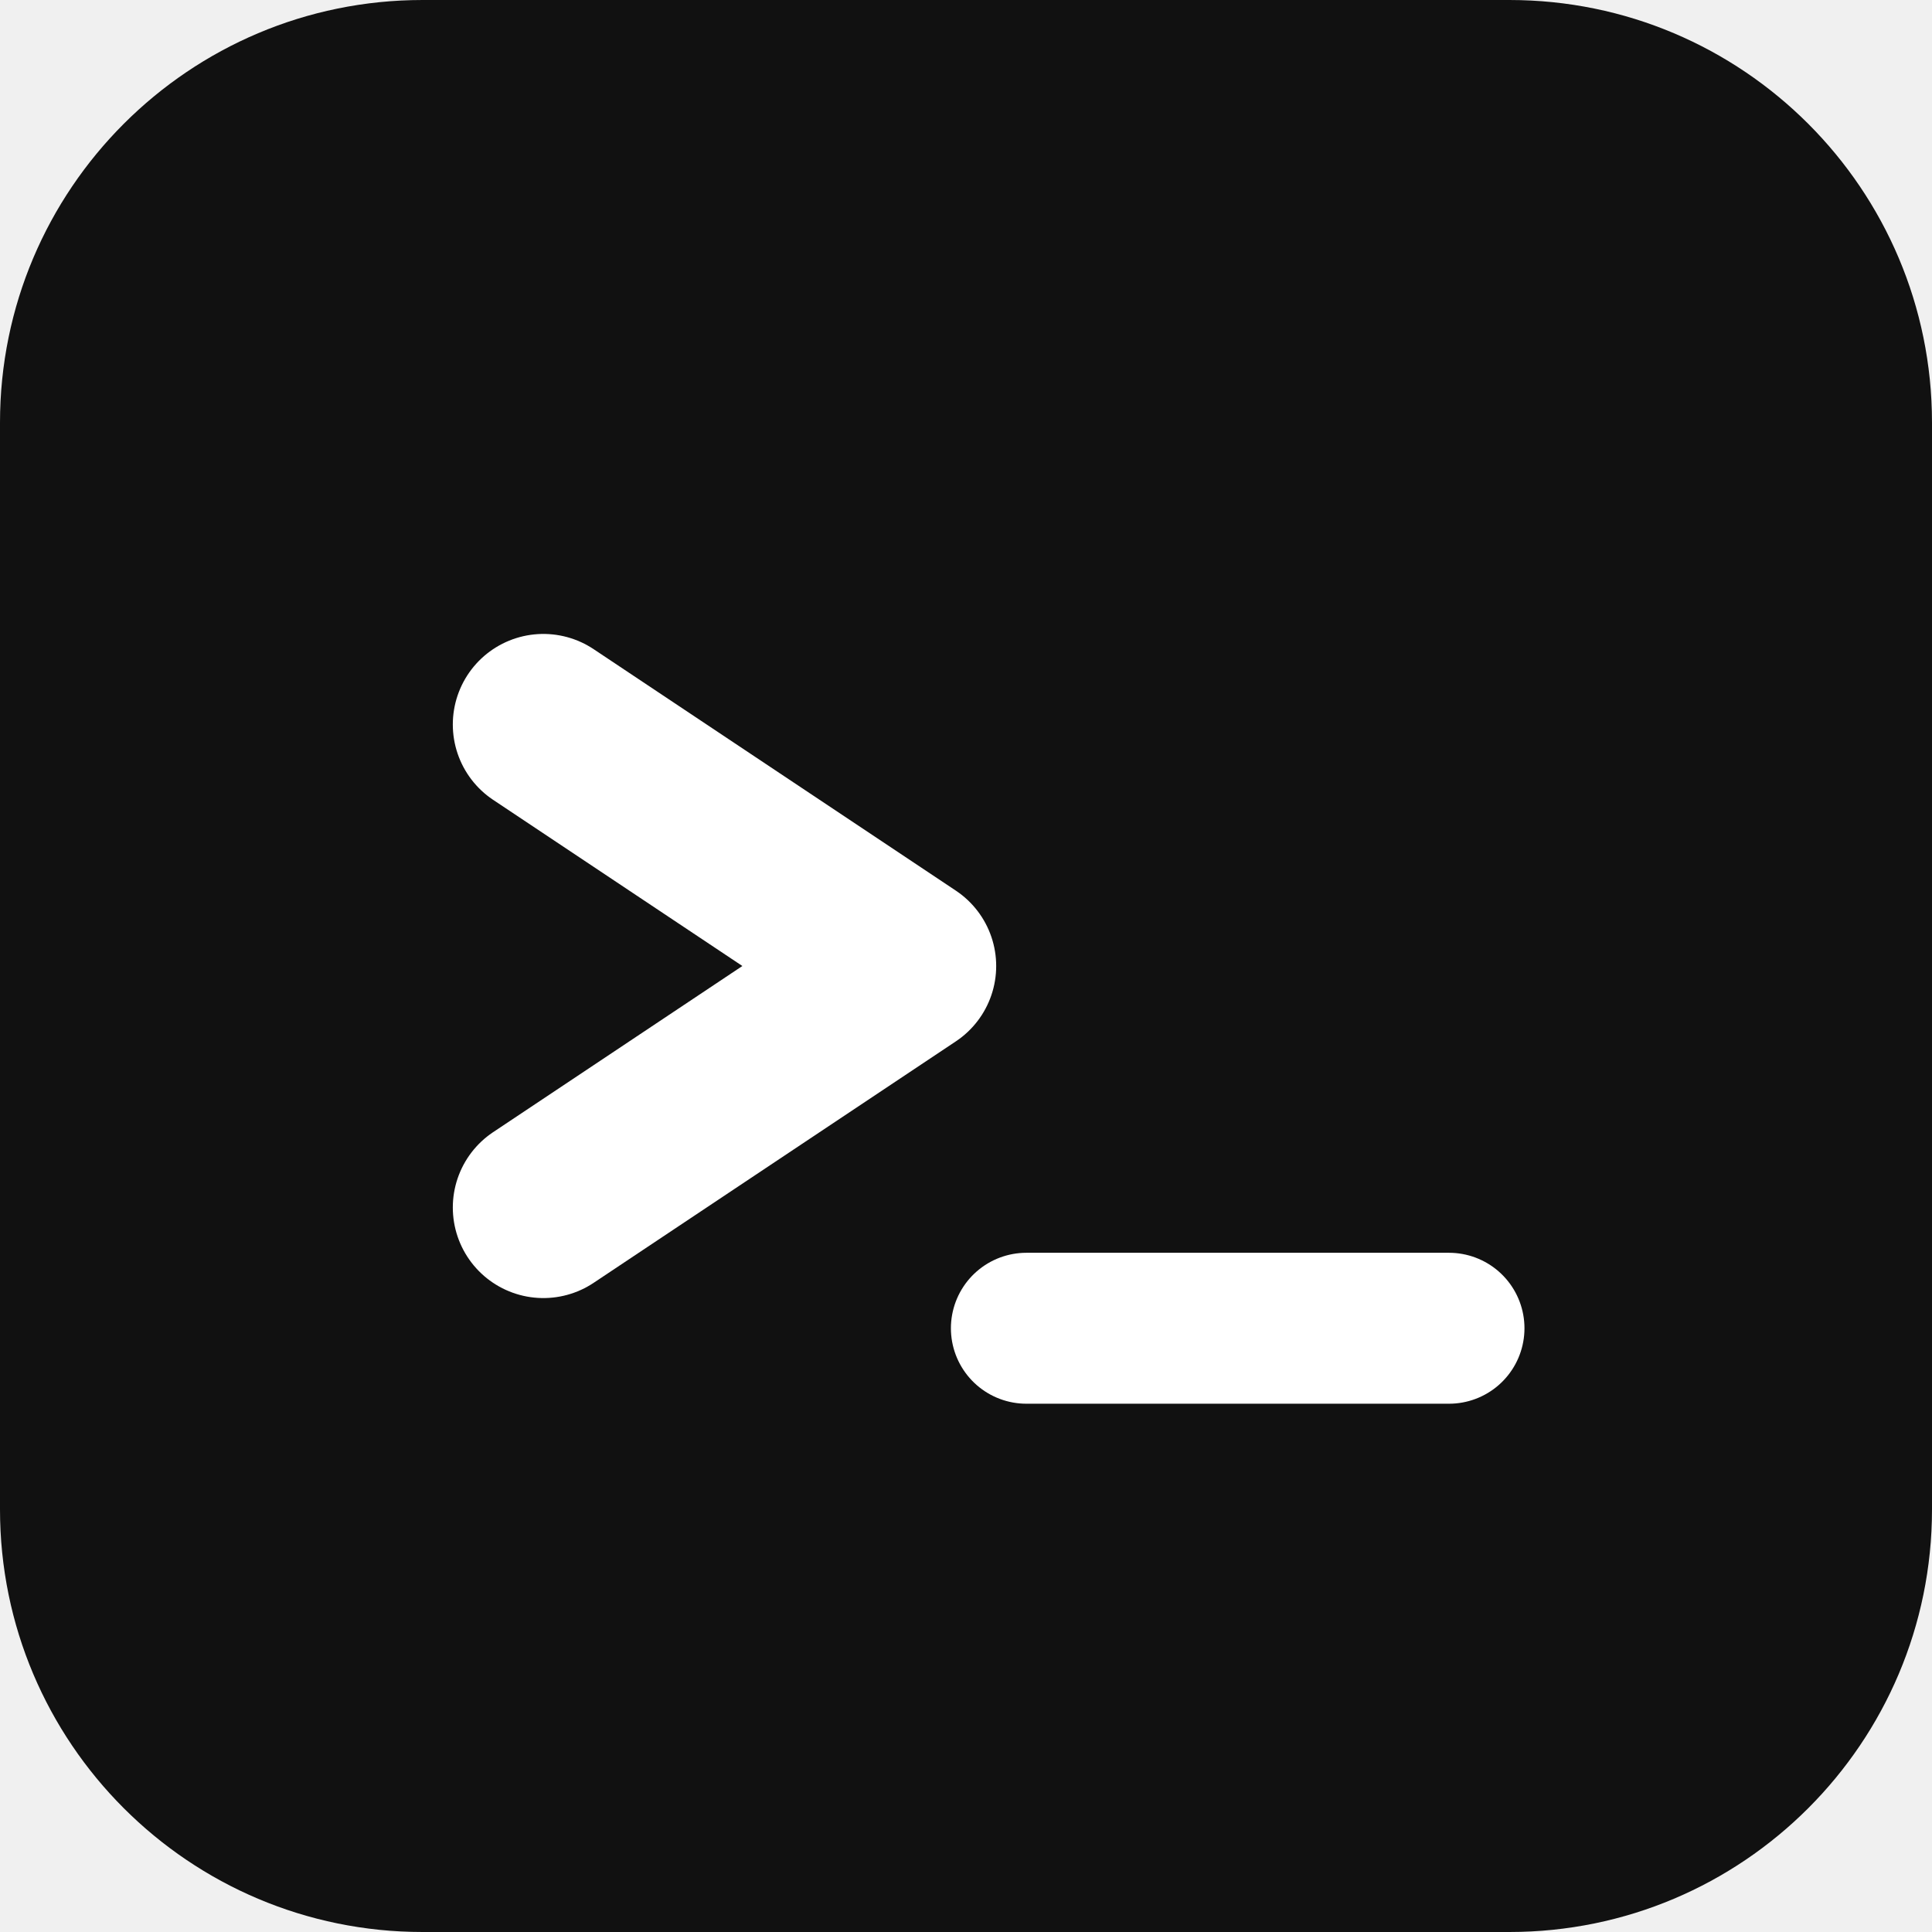
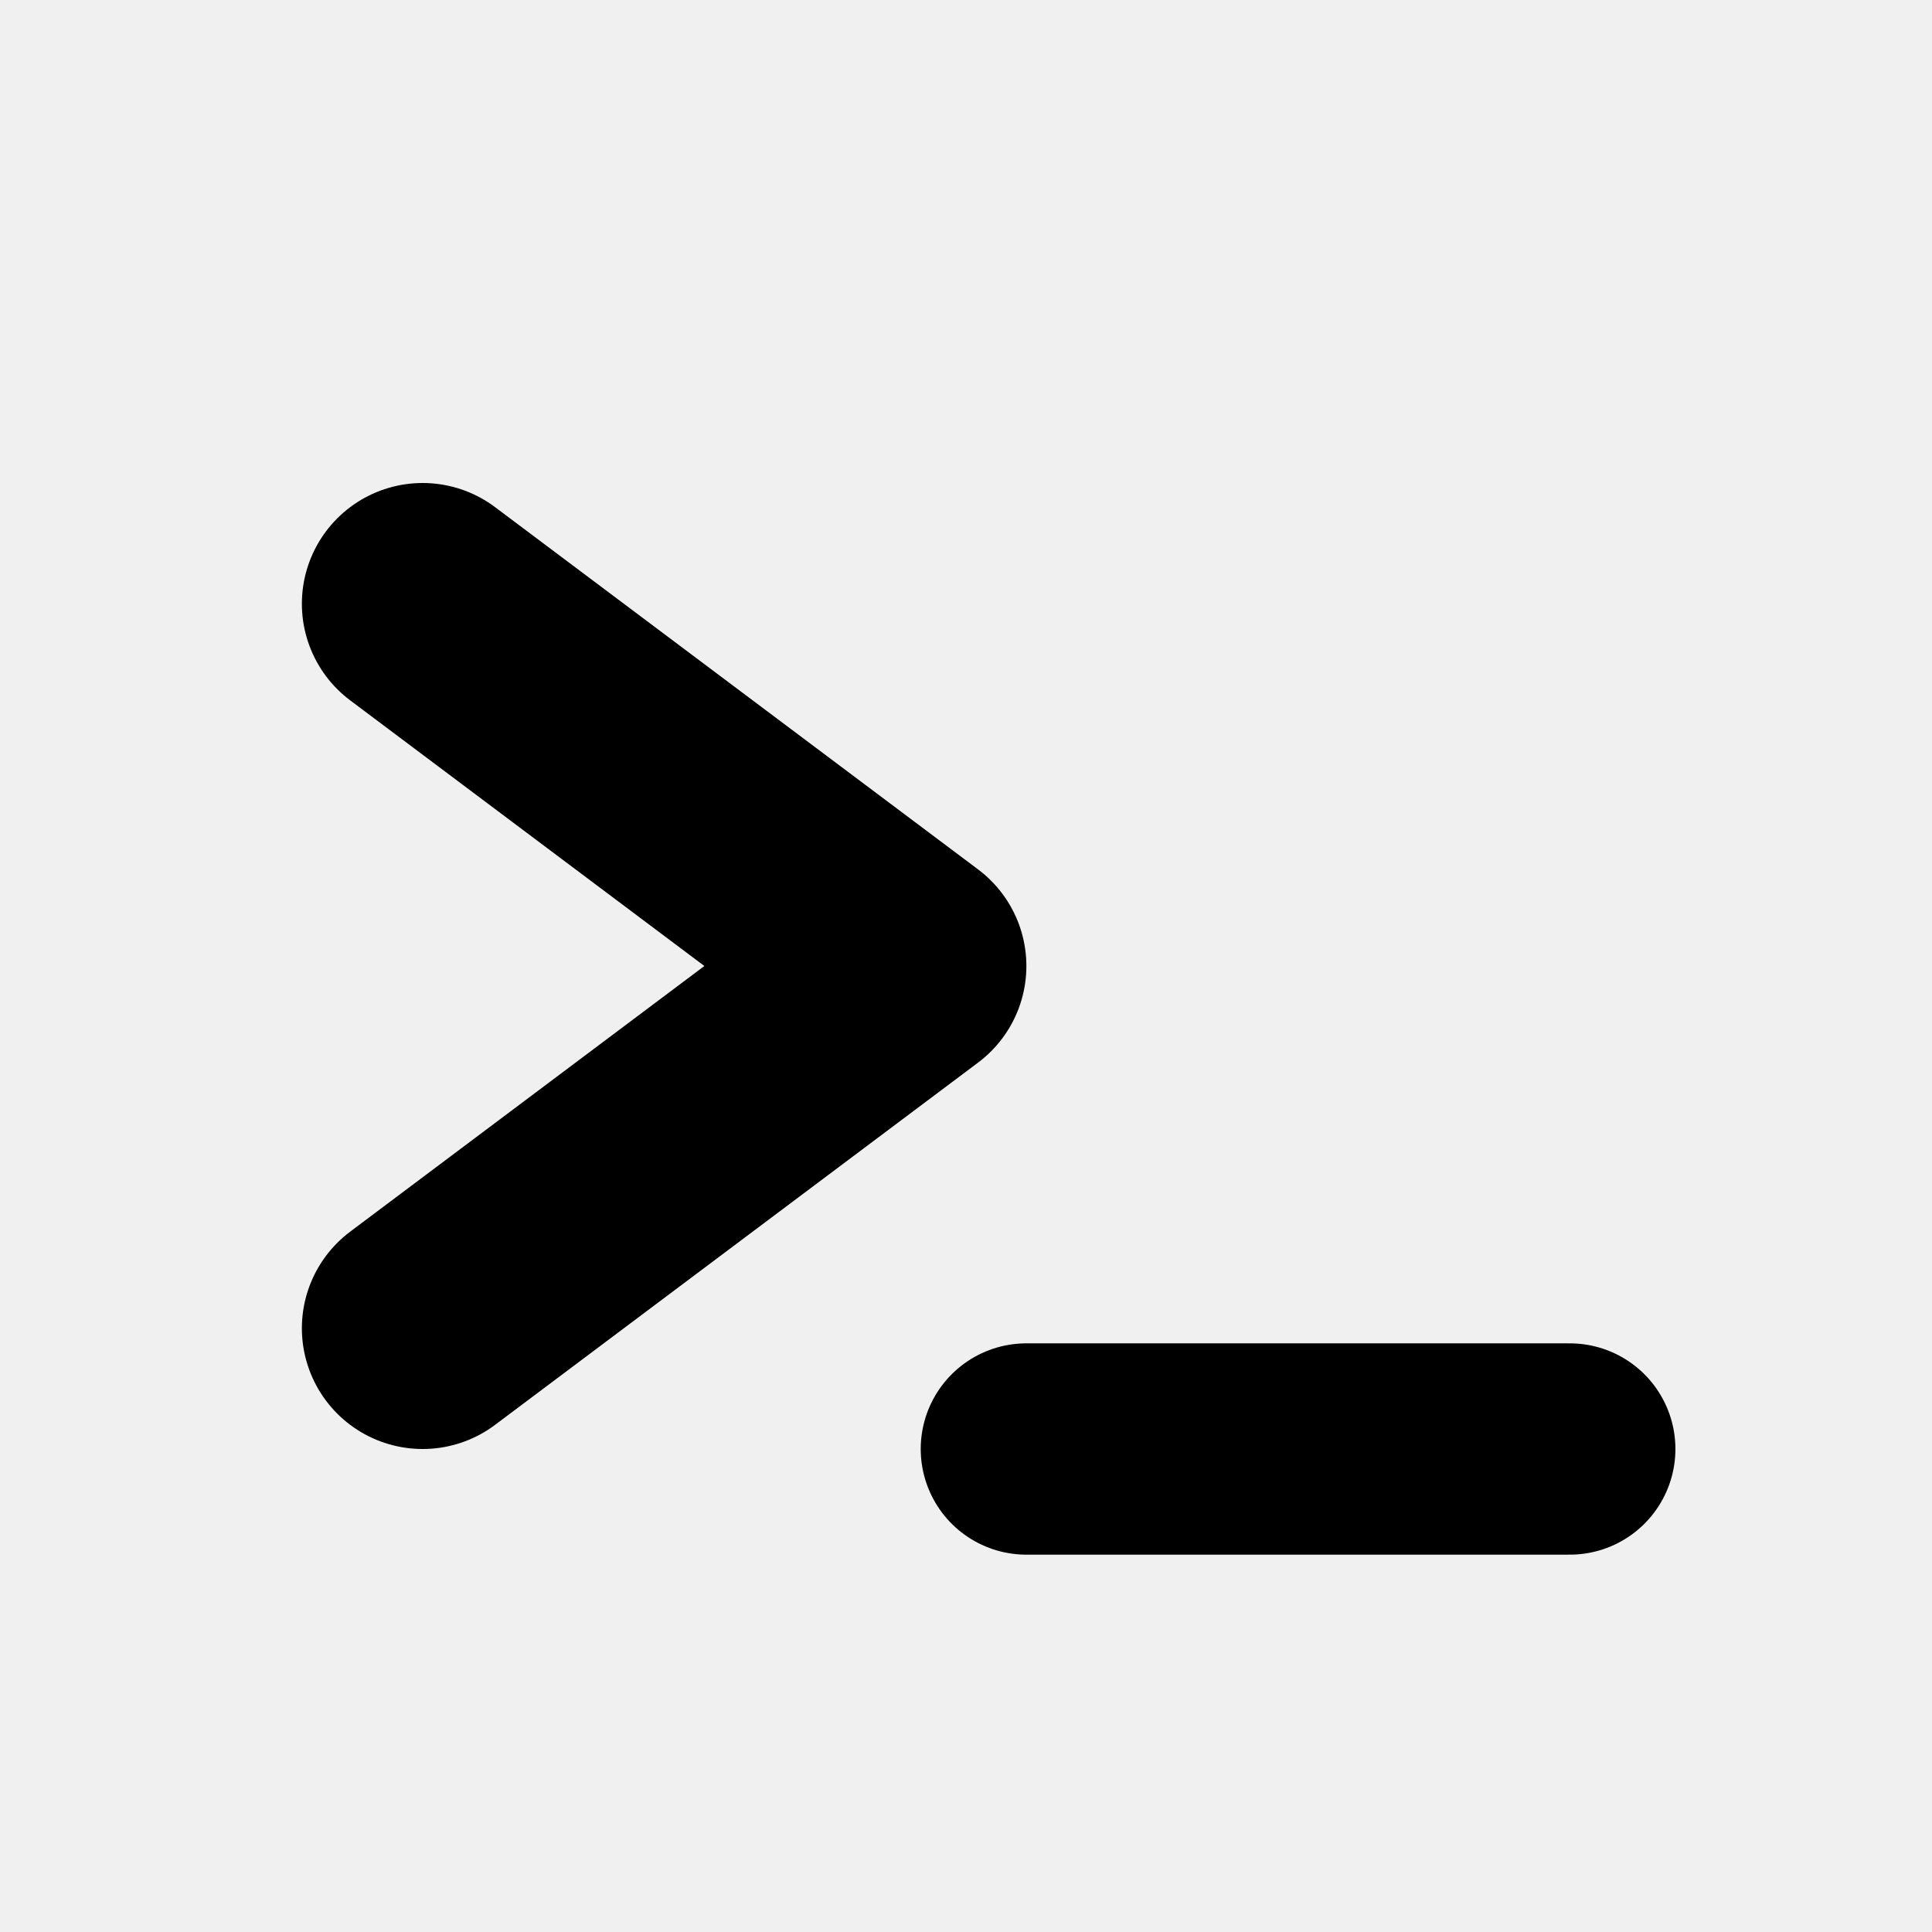
<svg xmlns="http://www.w3.org/2000/svg" viewBox="0 0 64 64">
-   <rect width="64" height="64" rx="14" fill="#111" />
-   <path d="M18 40 L30 32 L18 24" fill="none" stroke="#fff" stroke-width="6" stroke-linecap="round" stroke-linejoin="round" />
-   <line x1="34" y1="44" x2="48" y2="44" stroke="#fff" stroke-width="5" stroke-linecap="round" />
+   <path d="M14 44 L30 32 L14 20" fill="none" stroke="#000" stroke-width="8" stroke-linecap="round" stroke-linejoin="round" />
+   <line x1="34" y1="48" x2="52" y2="48" stroke="#000" stroke-width="7" stroke-linecap="round" />
</svg>
